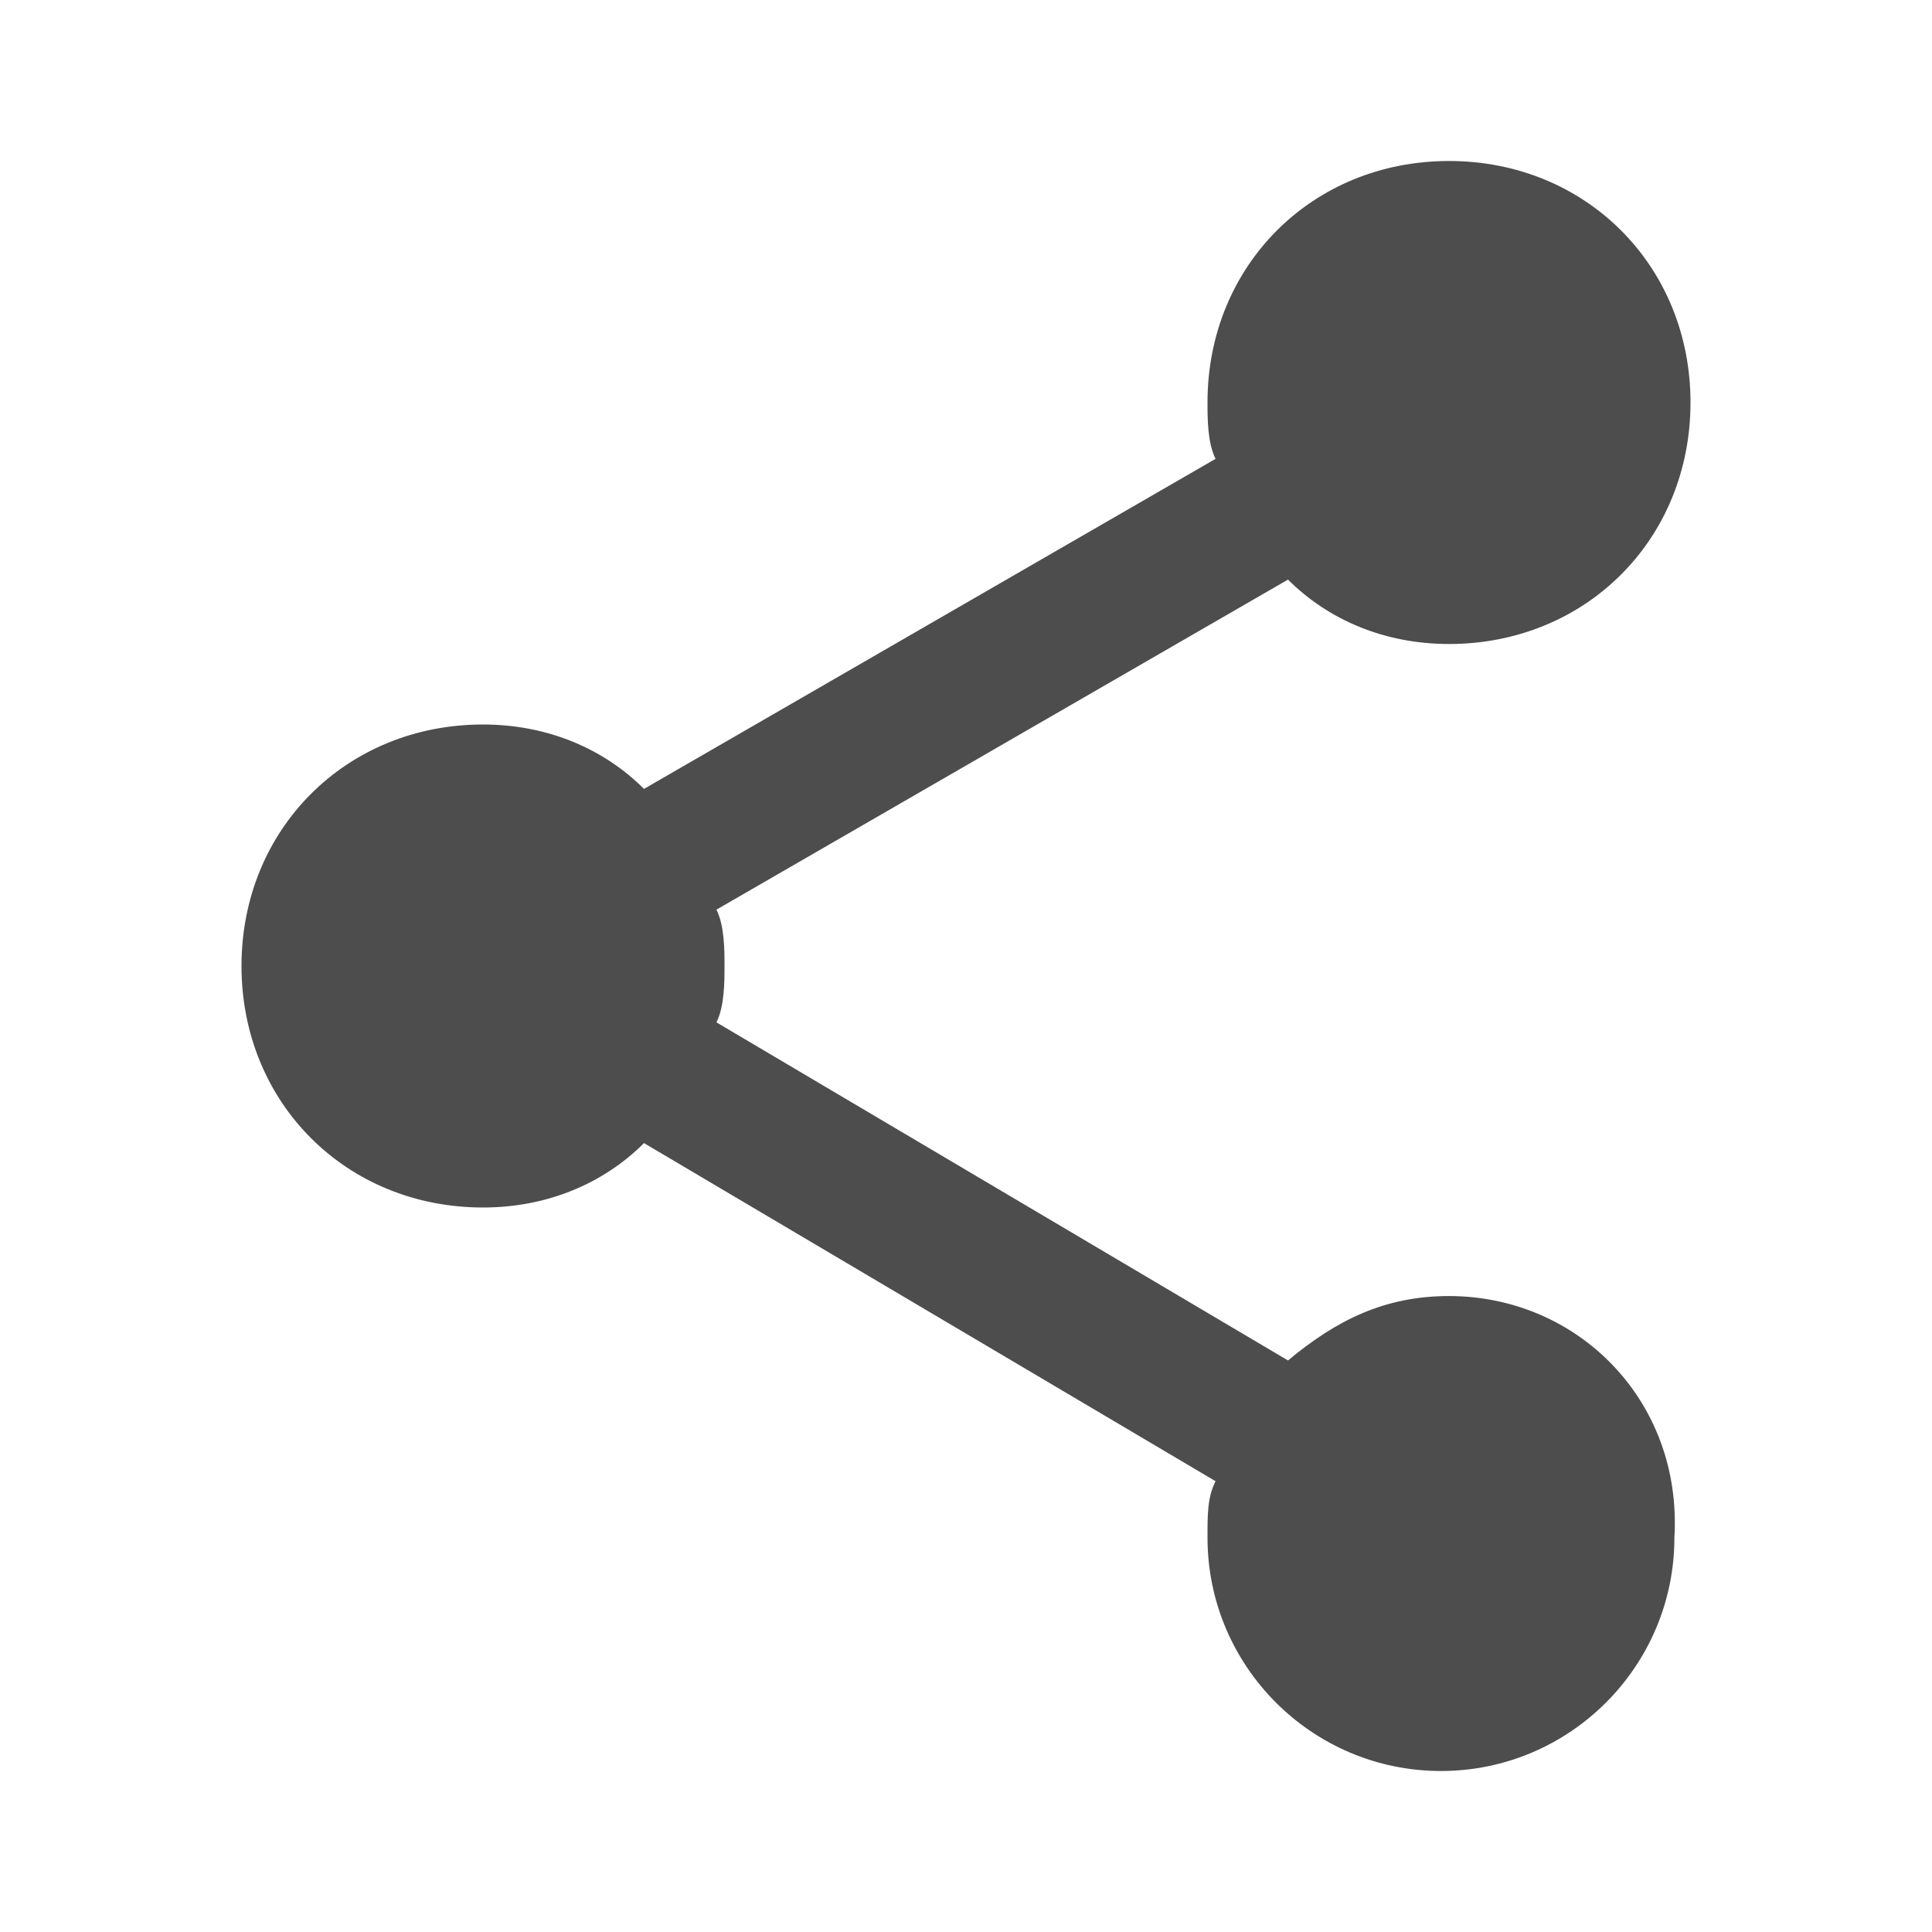
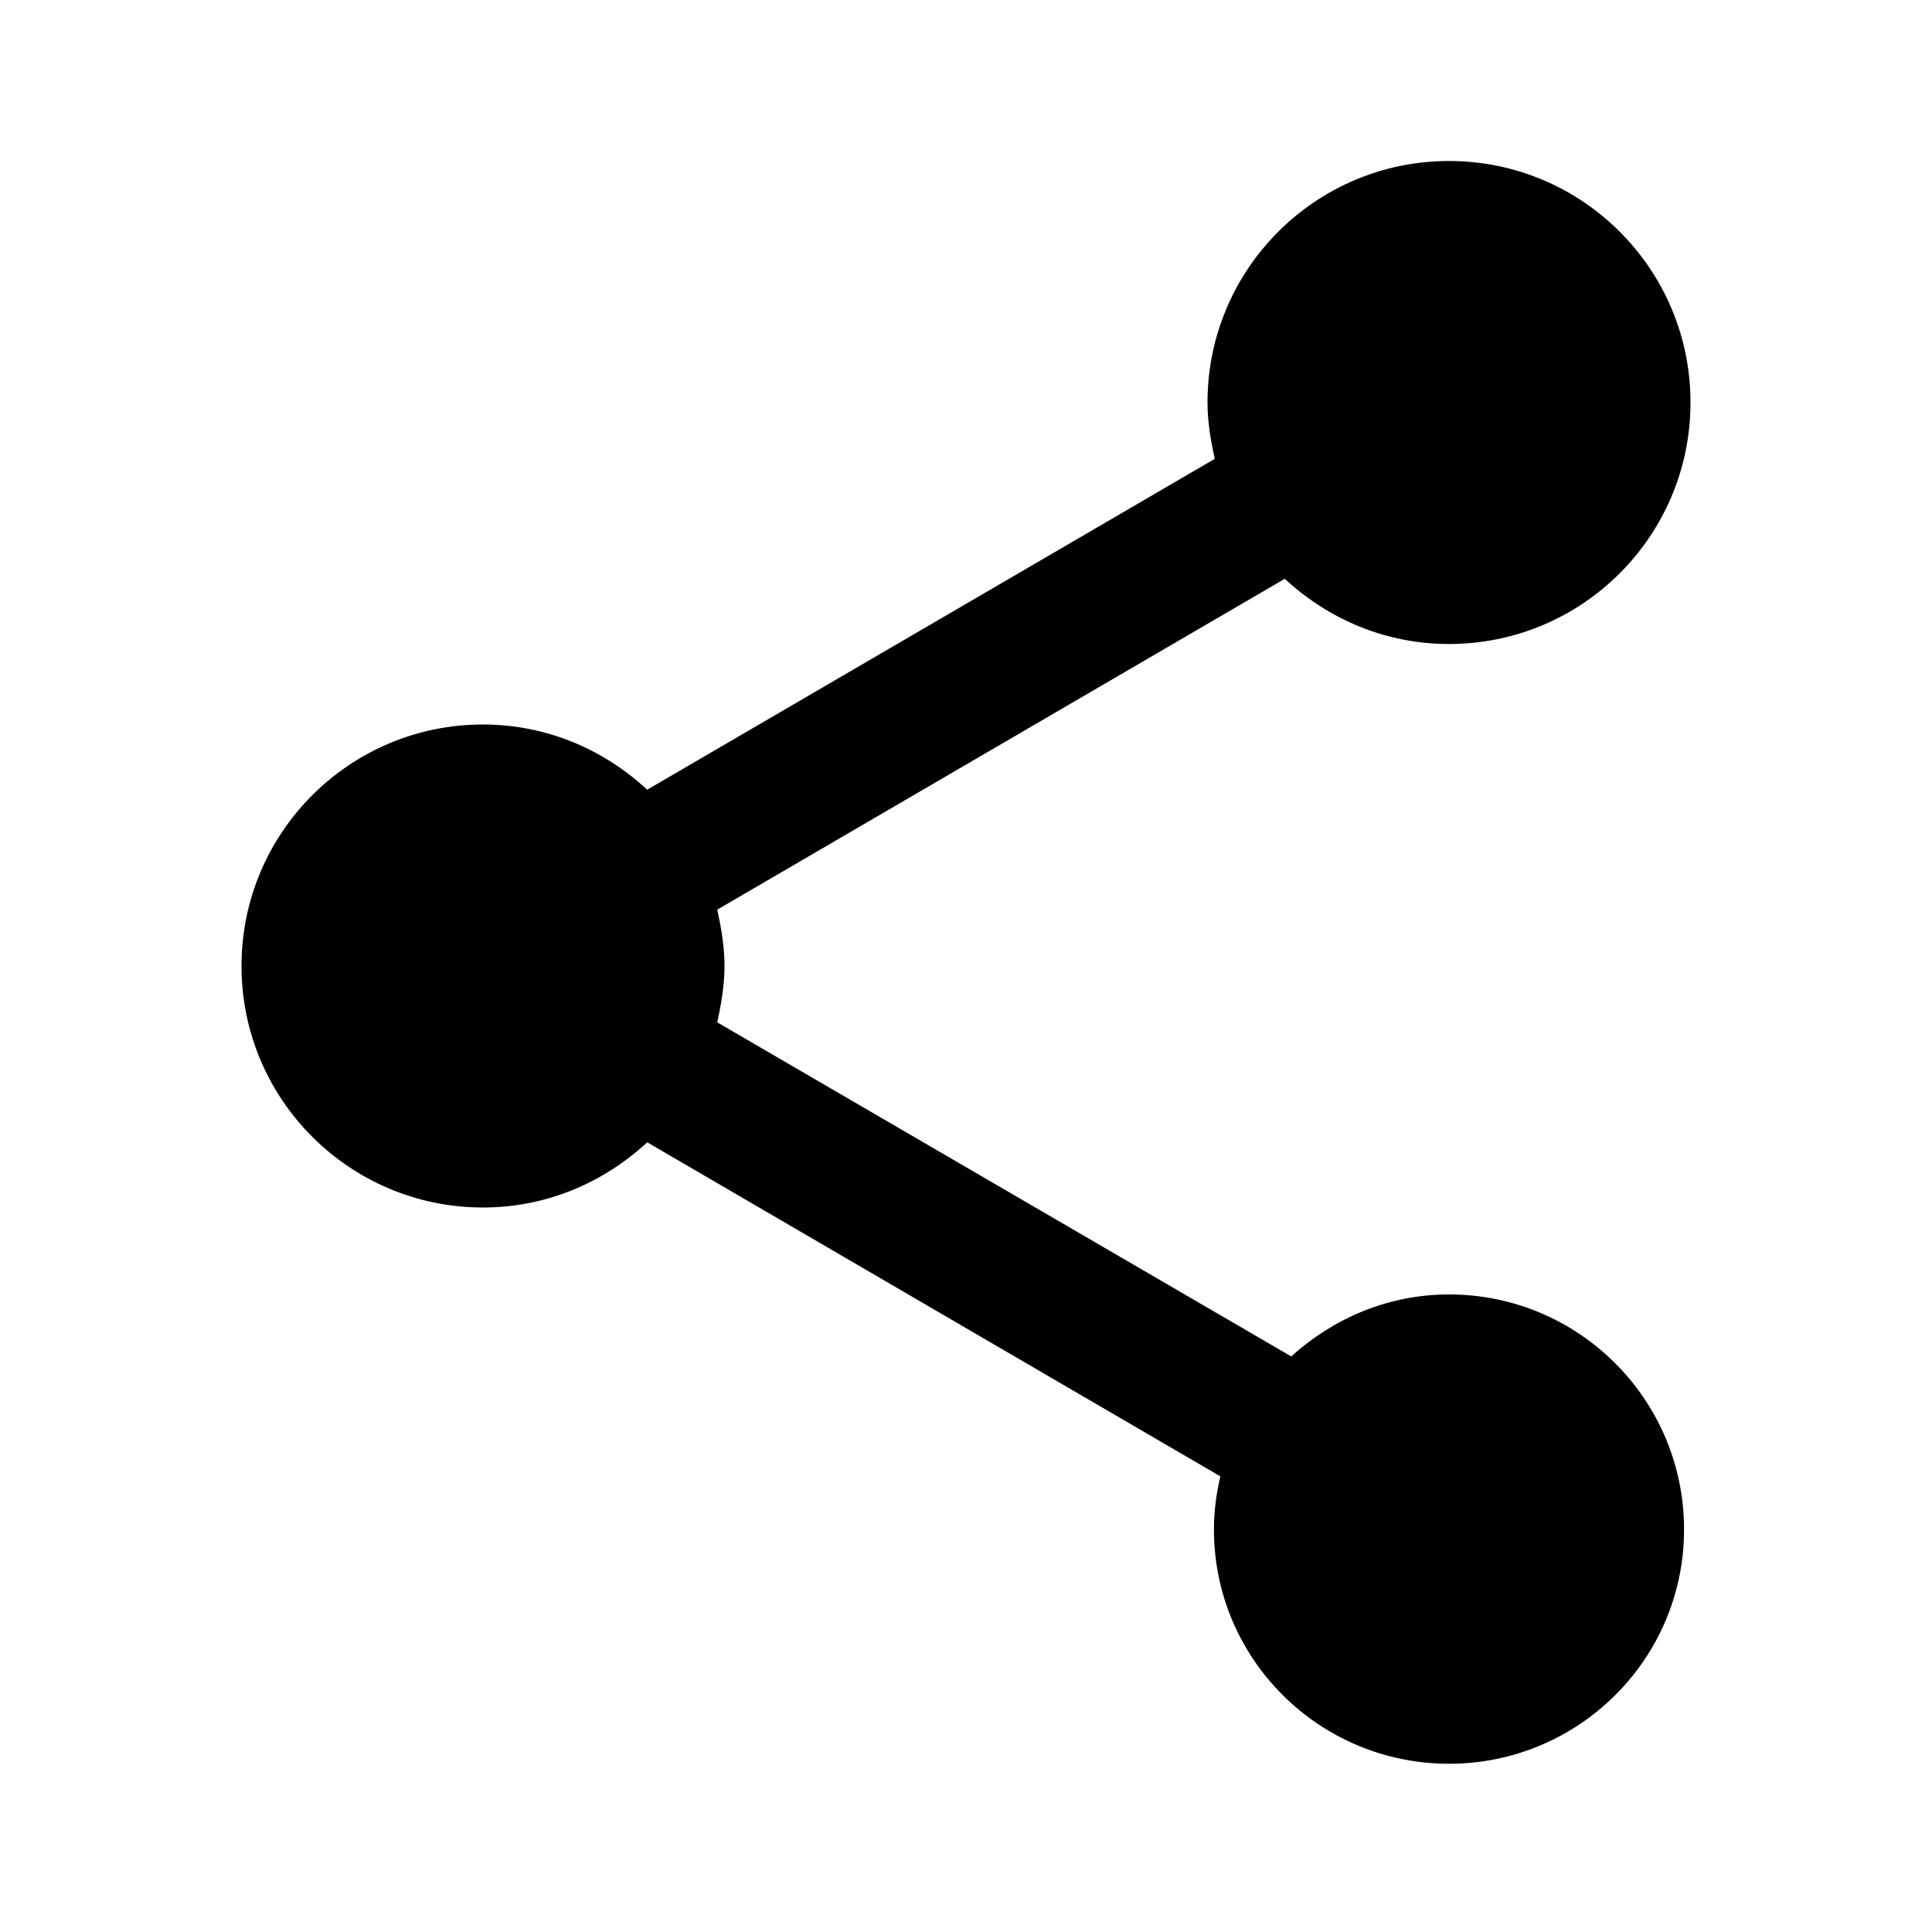
- <svg xmlns="http://www.w3.org/2000/svg" version="1.1" id="Calque_1" x="0px" y="0px" viewBox="0 0 24 24" style="enable-background:new 0 0 24 24;" xml:space="preserve">
-   <style type="text/css">
- 	.st0{fill:#4D4D4D;}
- </style>
-   <path class="st0" d="M18,16.1c-0.8,0-1.4,0.3-2,0.8l-7.1-4.2C9,12.5,9,12.2,9,12s0-0.5-0.1-0.7L16,7.2C16.5,7.7,17.2,8,18,8  c1.7,0,3-1.3,3-3s-1.3-3-3-3s-3,1.3-3,3c0,0.2,0,0.5,0.1,0.7L8,9.8C7.5,9.3,6.8,9,6,9c-1.7,0-3,1.3-3,3s1.3,3,3,3  c0.8,0,1.5-0.3,2-0.8l7.1,4.2c-0.1,0.2-0.1,0.4-0.1,0.7c0,1.6,1.3,2.9,2.9,2.9s2.9-1.3,2.9-2.9C20.9,17.4,19.6,16.1,18,16.1z" />
+ <svg xmlns="http://www.w3.org/2000/svg" version="1.1" width="24" height="24" viewBox="0 0 24 24">
+   <path d="M18,16.08C17.24,16.08 16.56,16.38 16.04,16.85L8.91,12.7C8.96,12.47 9,12.24 9,12C9,11.76 8.96,11.53 8.91,11.3L15.96,7.19C16.5,7.69 17.21,8 18,8A3,3 0 0,0 21,5A3,3 0 0,0 18,2A3,3 0 0,0 15,5C15,5.24 15.04,5.47 15.09,5.7L8.04,9.81C7.5,9.31 6.79,9 6,9A3,3 0 0,0 3,12A3,3 0 0,0 6,15C6.79,15 7.5,14.69 8.04,14.19L15.16,18.34C15.11,18.55 15.08,18.77 15.08,19C15.08,20.61 16.39,21.91 18,21.91C19.61,21.91 20.92,20.61 20.92,19A2.92,2.92 0 0,0 18,16.08Z" />
</svg>
